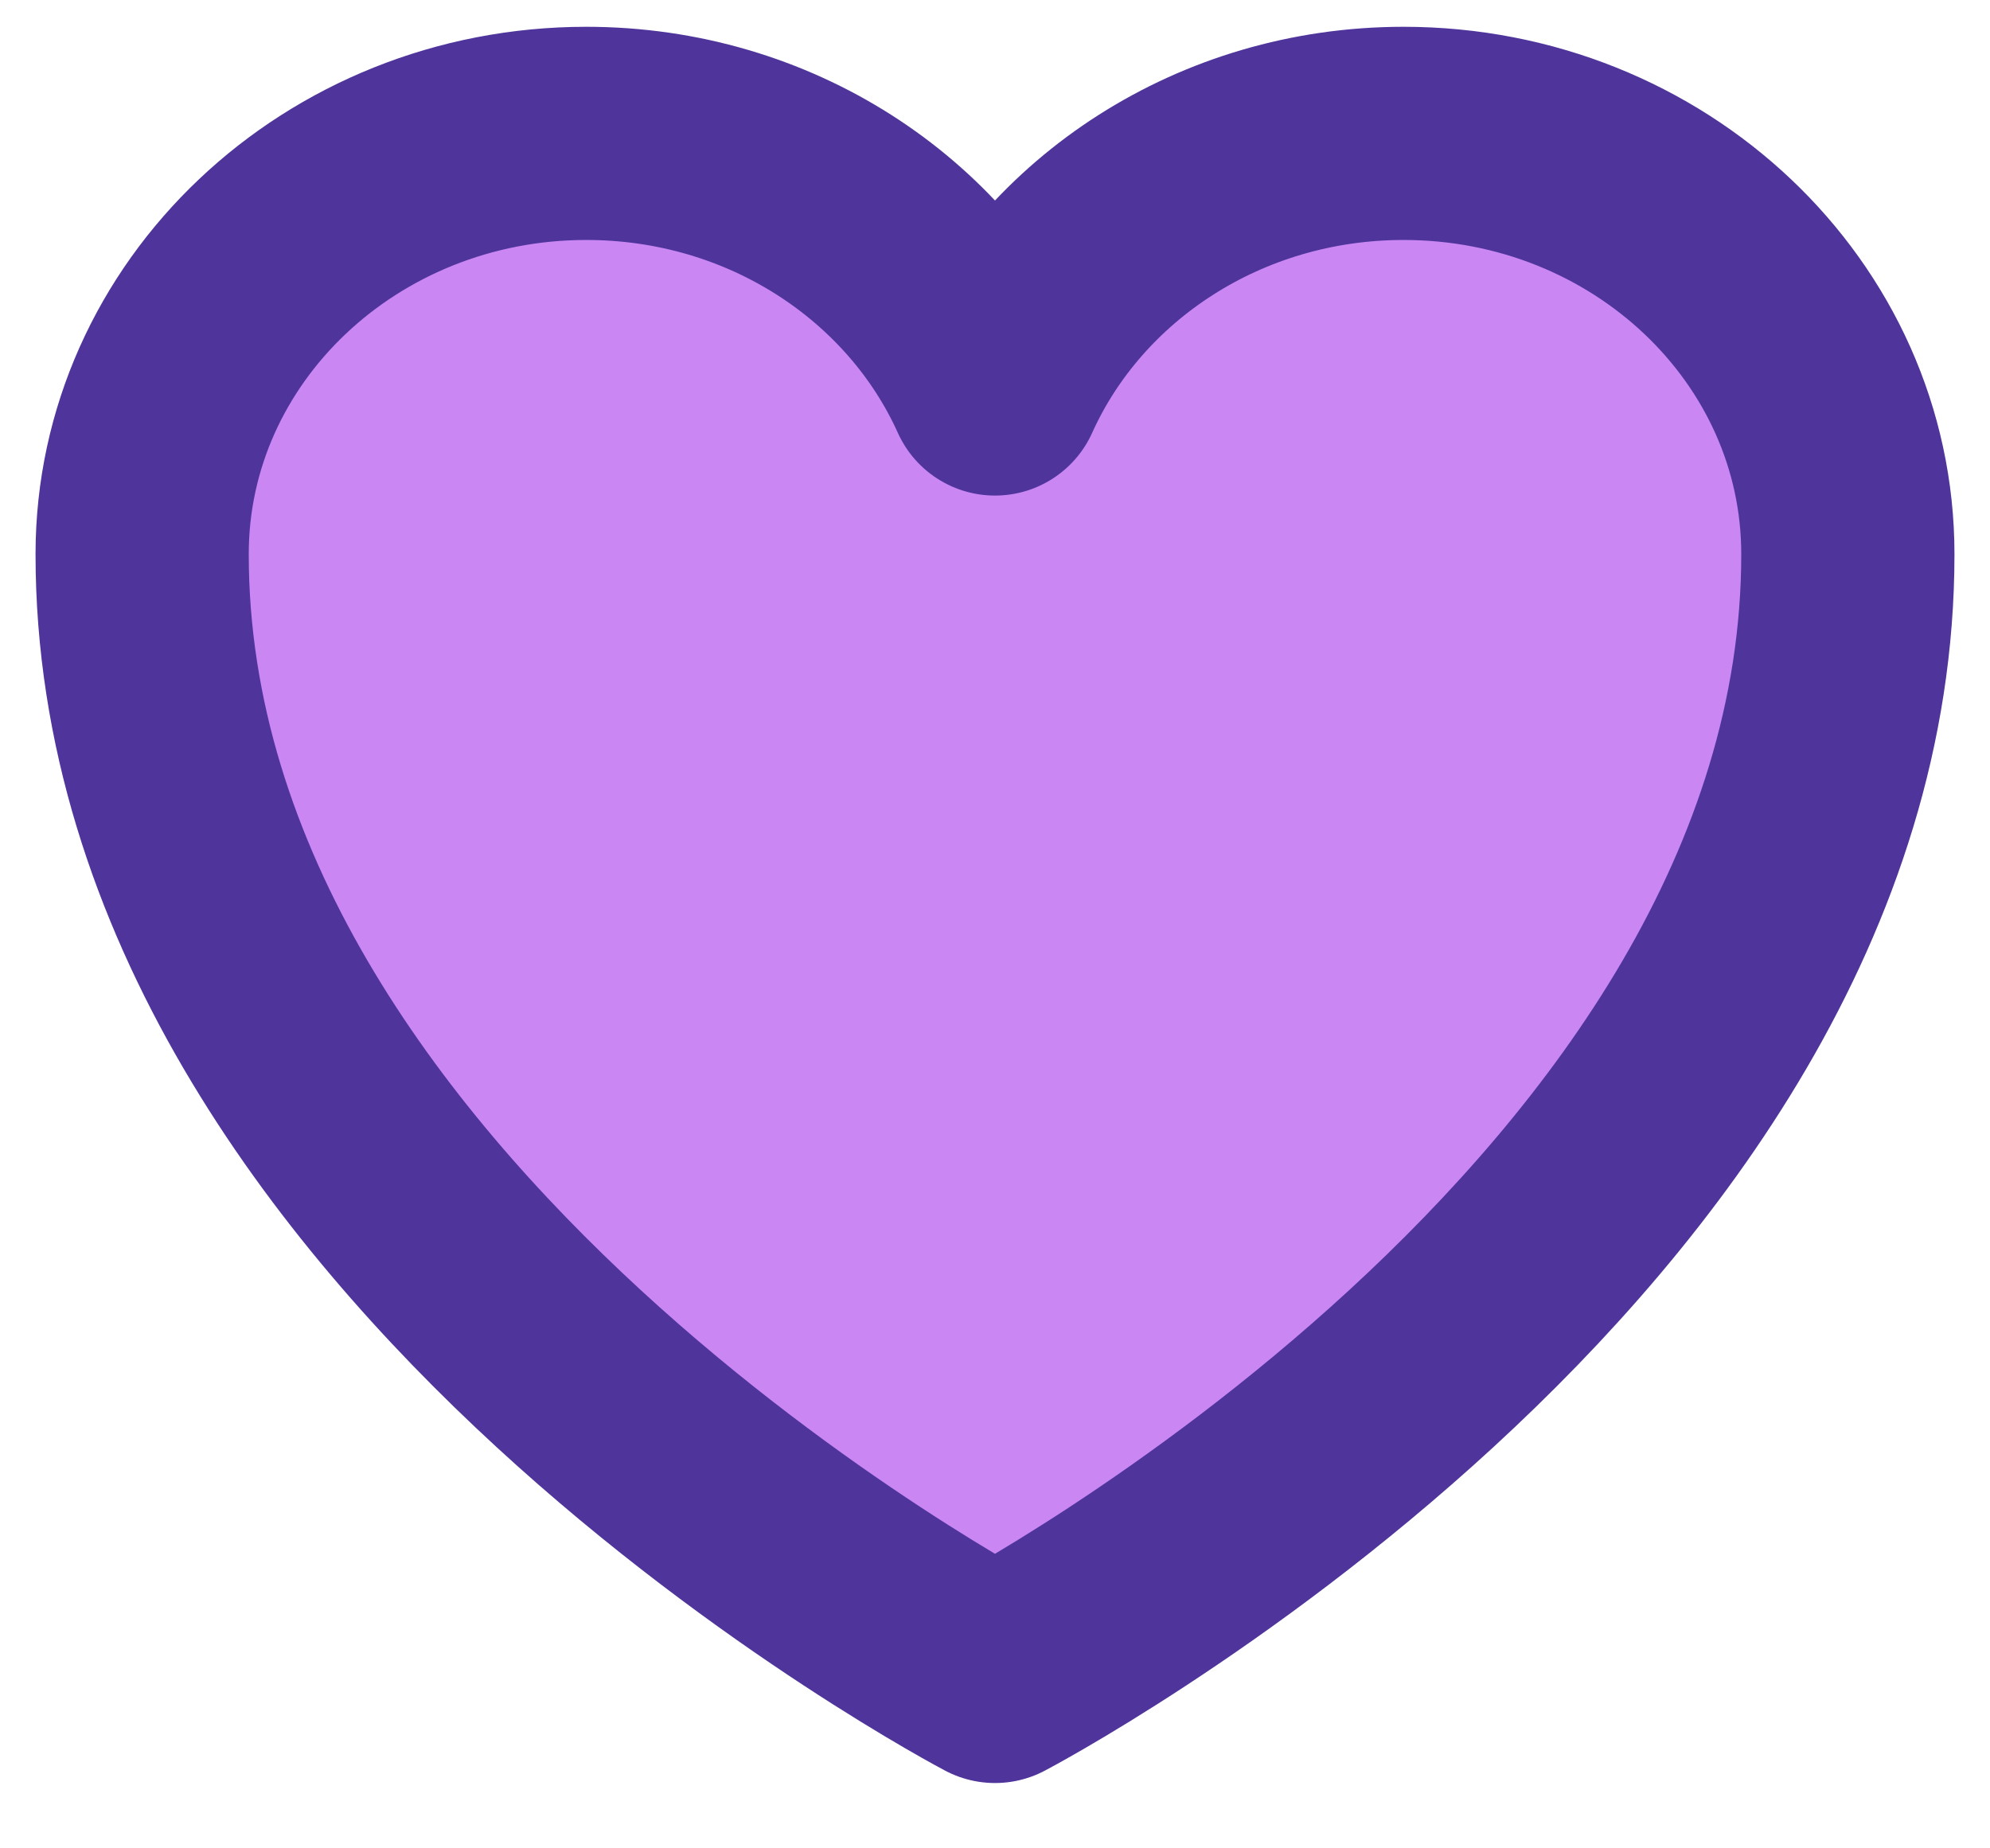
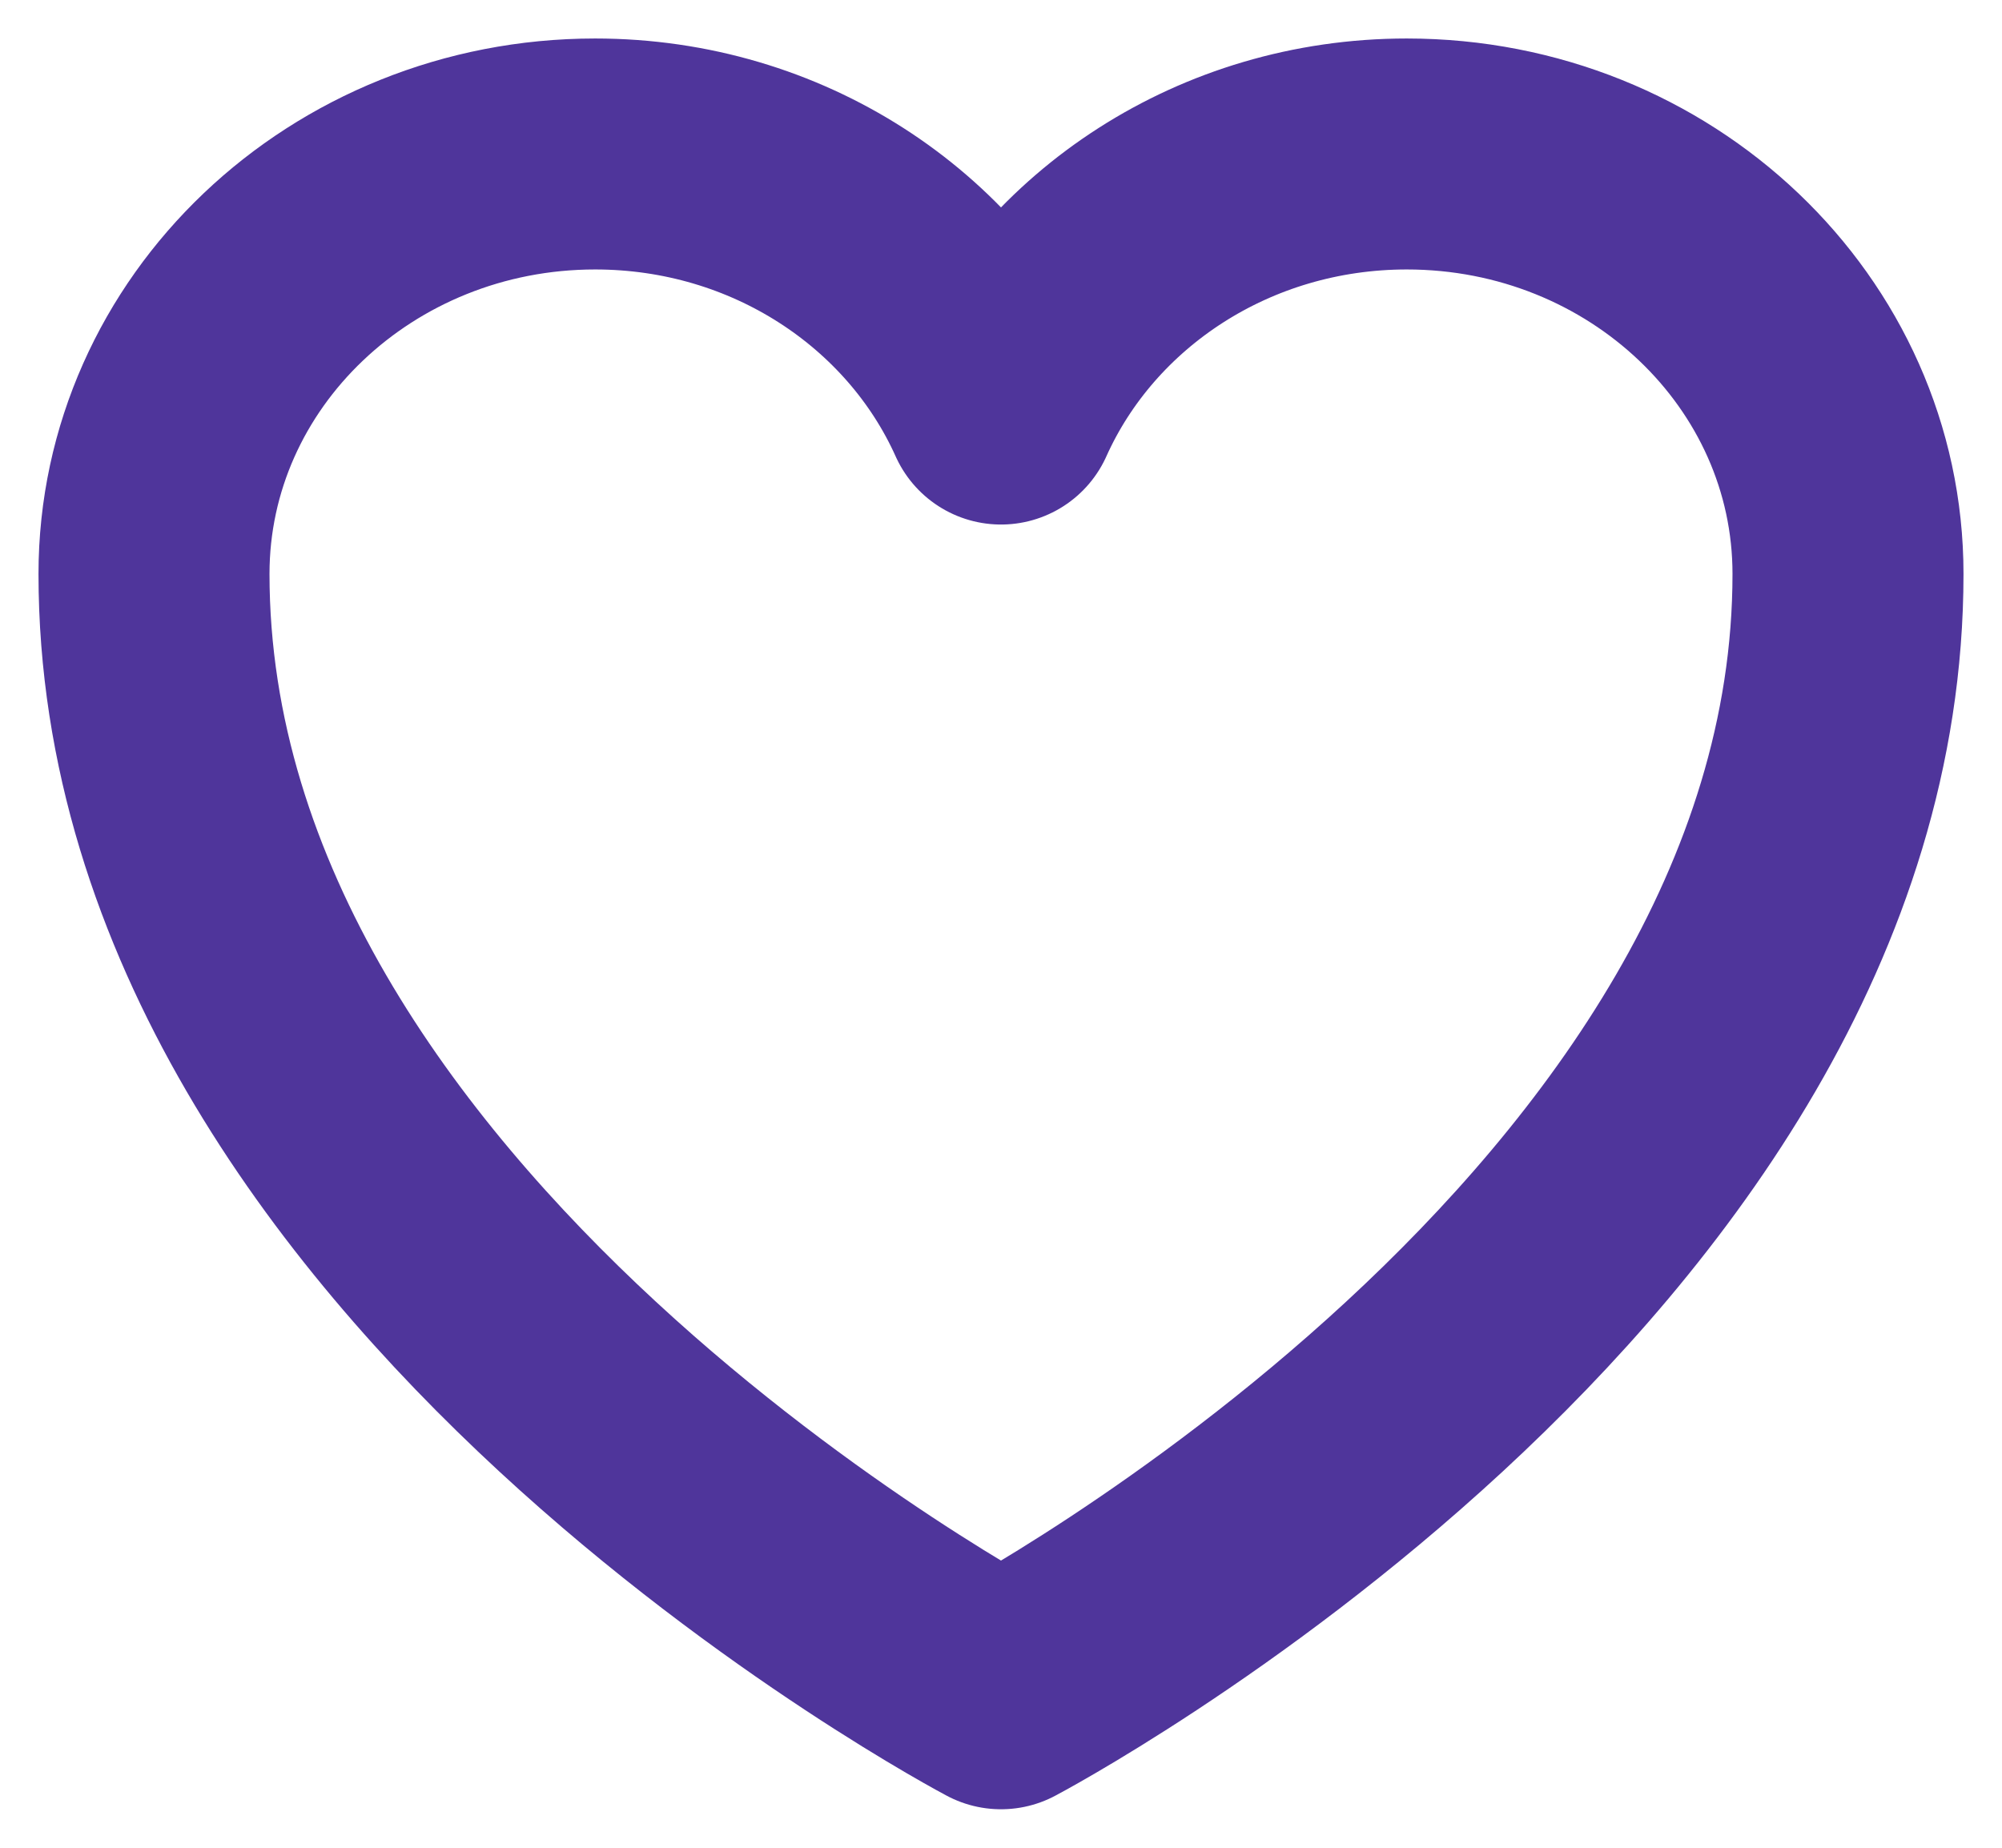
- <svg xmlns="http://www.w3.org/2000/svg" width="28" height="26" viewBox="0 0 28 26" fill="none">
-   <path d="M26 7.799C26 4.529 23.201 1.877 19.749 1.877C17.169 1.877 14.953 3.359 14 5.474C13.047 3.359 10.831 1.877 8.249 1.877C4.8 1.877 2 4.529 2 7.799C2 17.301 14 23.592 14 23.592C14 23.592 26 17.301 26 7.799Z" fill="#CA87F3" stroke="#4F359B" stroke-width="3" stroke-linecap="round" stroke-linejoin="round" />
+ <svg xmlns="http://www.w3.org/2000/svg" width="26" height="24" viewBox="0 0 26 24" fill="none">
+   <path d="M24 7.455C24 4.442 21.435 2 18.27 2C15.905 2 13.874 3.365 13 5.313C12.126 3.365 10.095 2 7.729 2C4.567 2 2 4.442 2 7.455C2 16.206 13 22 13 22C13 22 24 16.206 24 7.455Z" stroke="#4F359B" stroke-width="3" stroke-linecap="round" stroke-linejoin="round" />
</svg>
